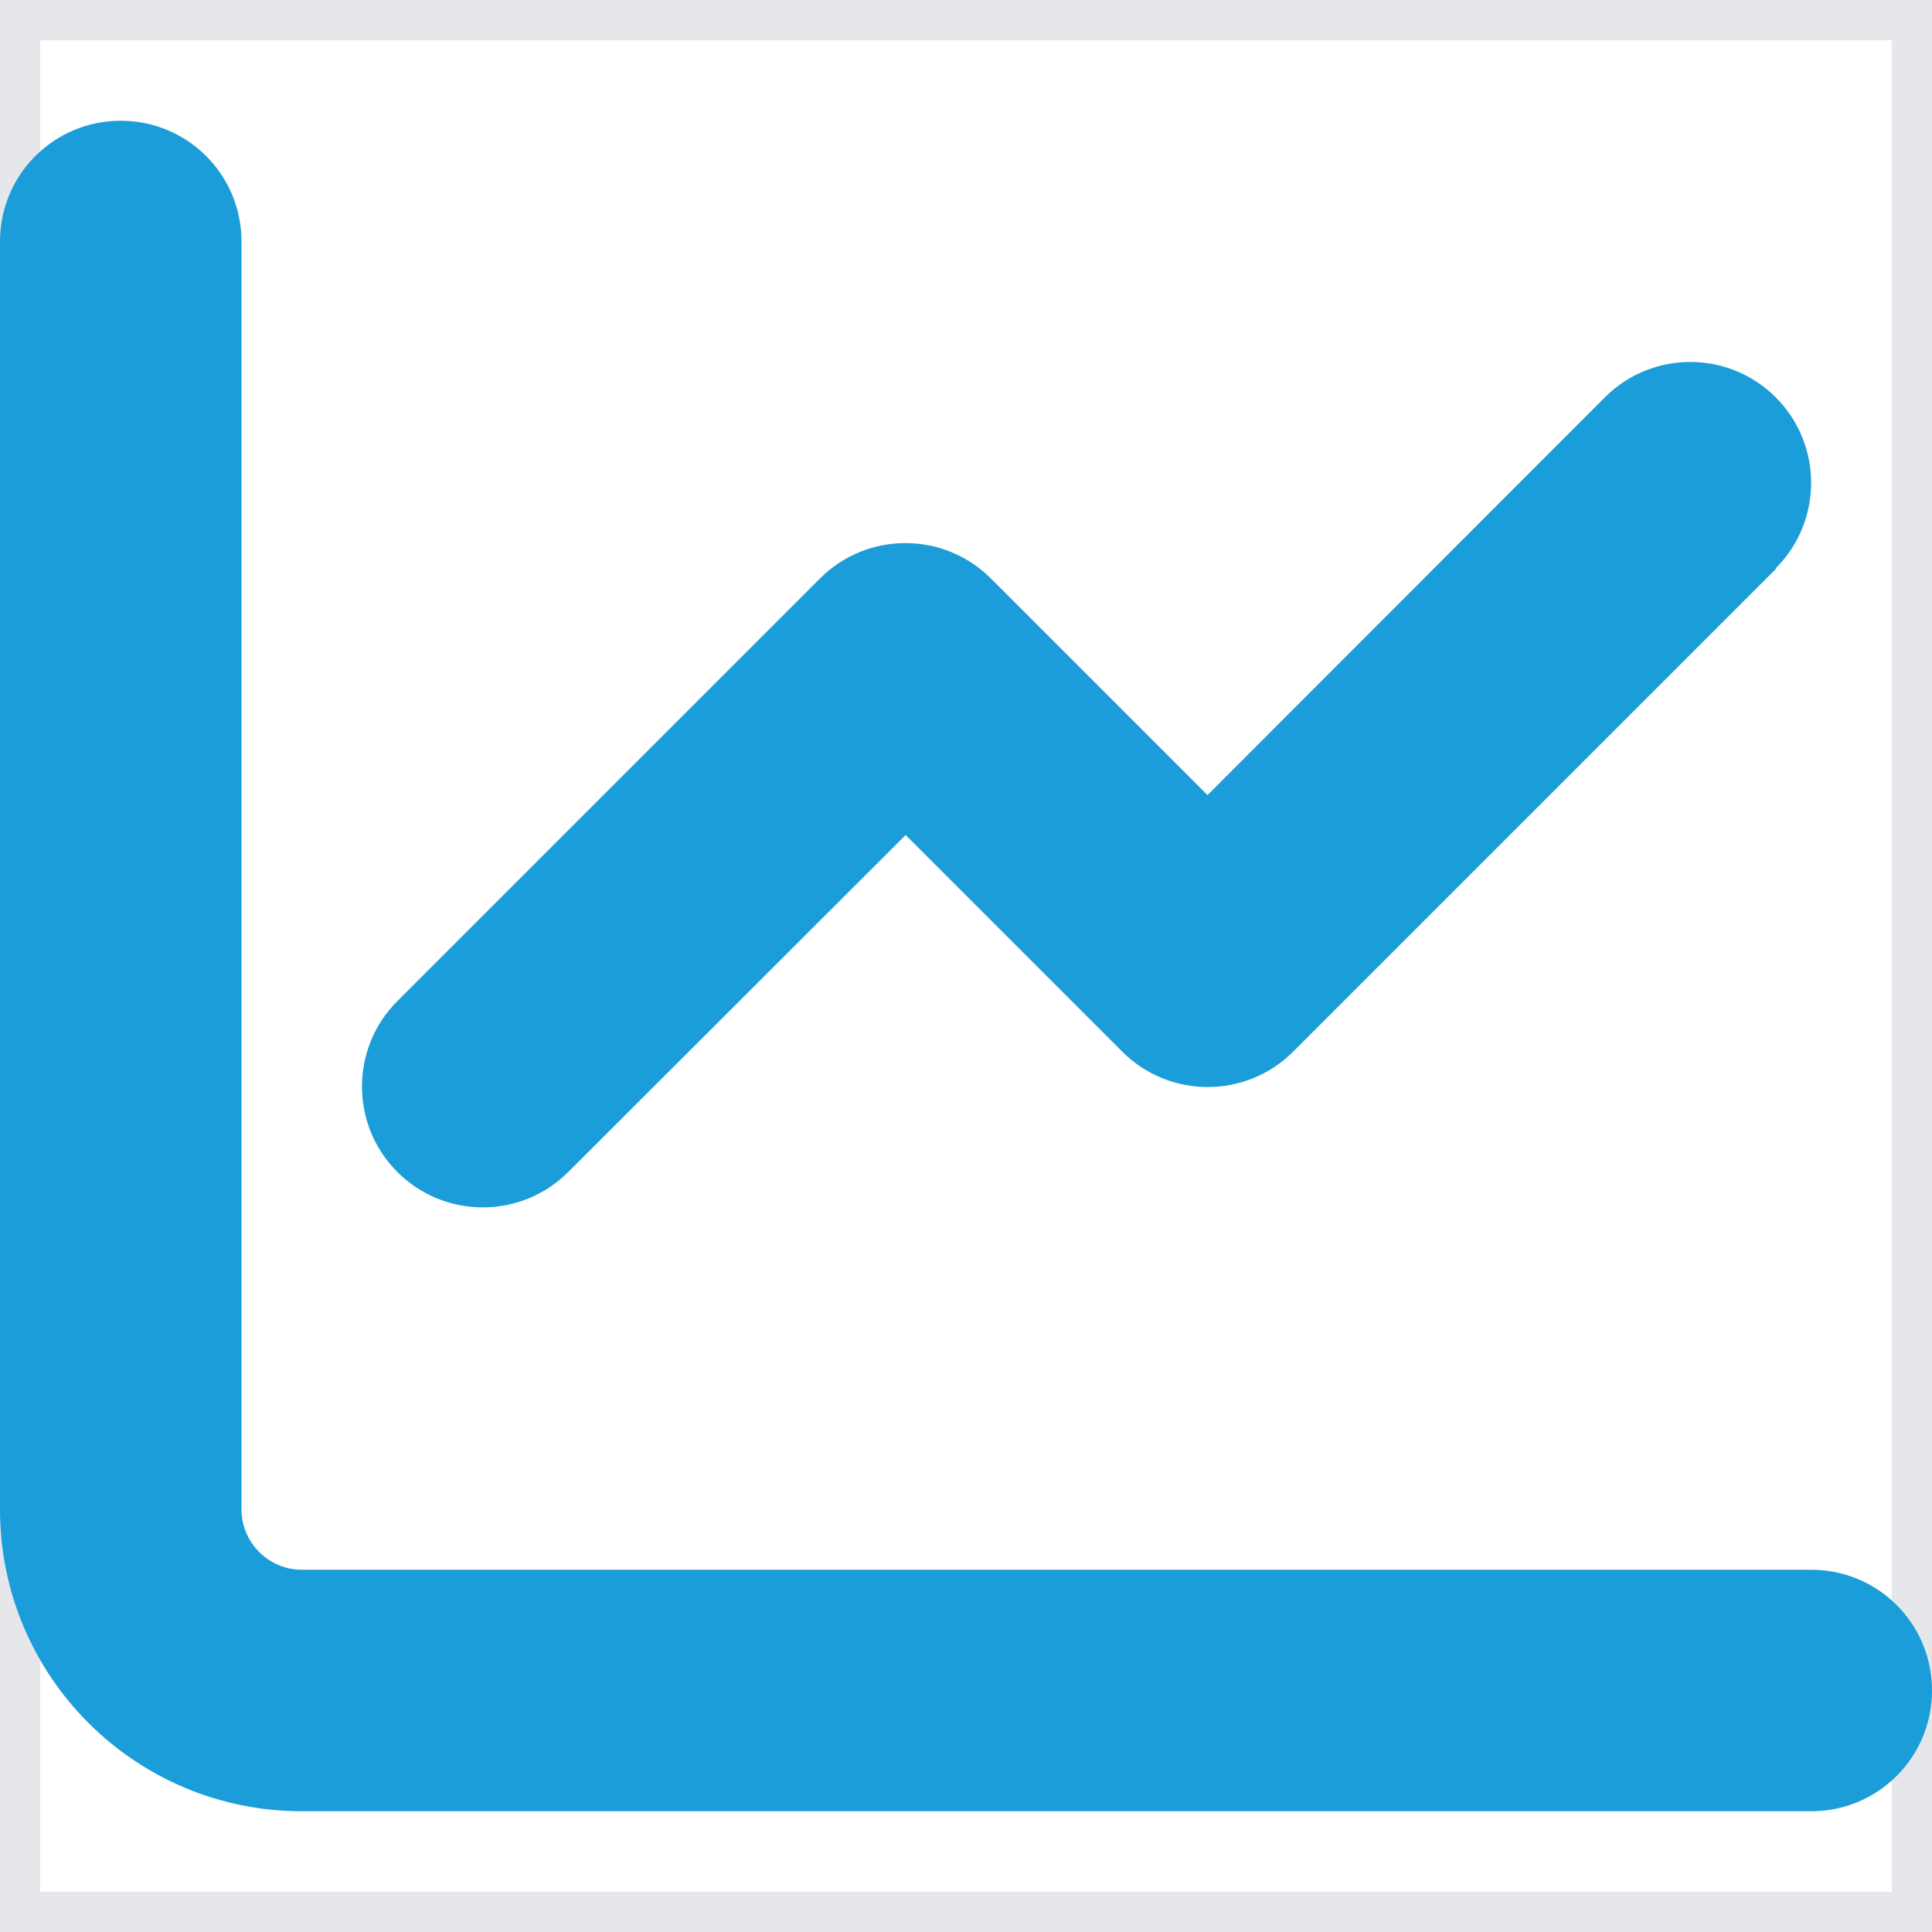
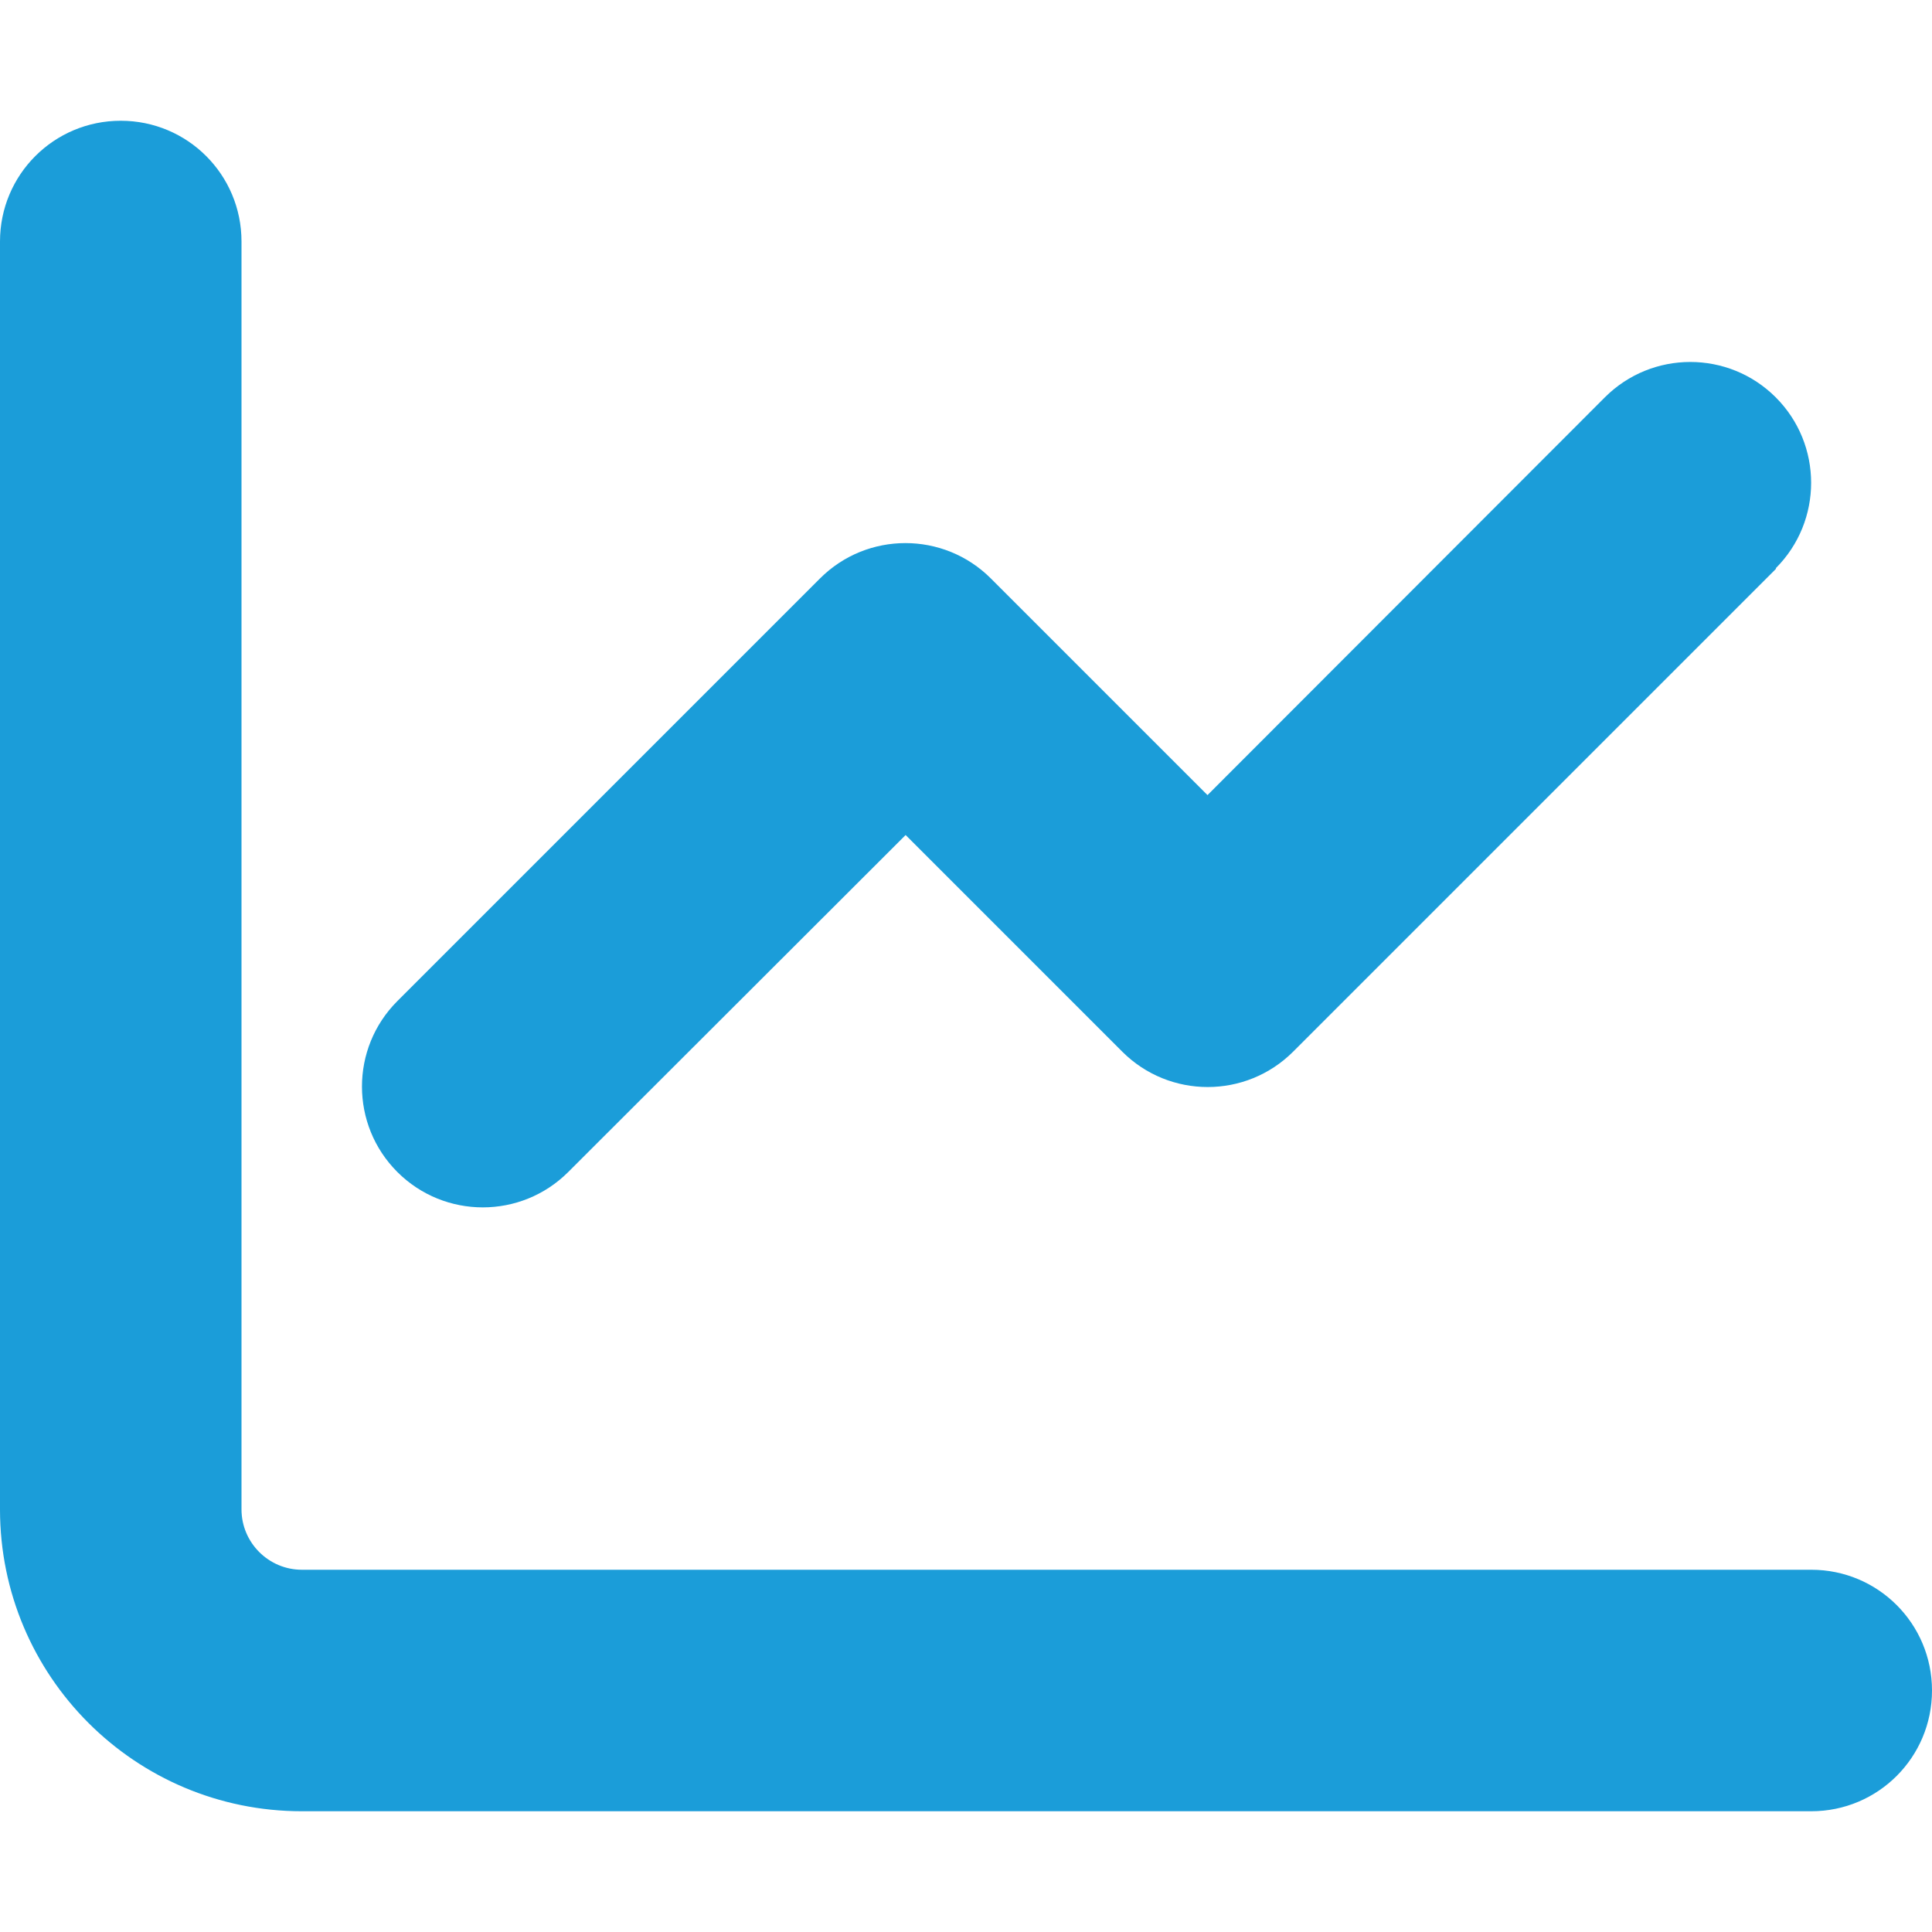
<svg xmlns="http://www.w3.org/2000/svg" width="24" height="24" viewBox="0 0 24 24" fill="none">
-   <path d="M24 24H0V0H24V24Z" stroke="#E5E7EB" />
  <path d="M3 3C3 2.17 2.33 1.5 1.5 1.5C0.67 1.5 0 2.17 0 3V18.75C0 20.822 1.678 22.5 3.75 22.5H22.5C23.33 22.5 24 21.83 24 21C24 20.17 23.33 19.5 22.5 19.5H3.75C3.337 19.5 3 19.163 3 18.75V3ZM22.059 7.059C22.645 6.473 22.645 5.522 22.059 4.936C21.473 4.35 20.522 4.35 19.936 4.936L15 9.877L12.309 7.186C11.723 6.6 10.772 6.6 10.186 7.186L4.936 12.436C4.35 13.022 4.35 13.973 4.936 14.559C5.522 15.145 6.473 15.145 7.059 14.559L11.25 10.373L13.941 13.064C14.527 13.65 15.478 13.65 16.064 13.064L22.064 7.064L22.059 7.059Z" fill="#1B9DD9" />
</svg>
